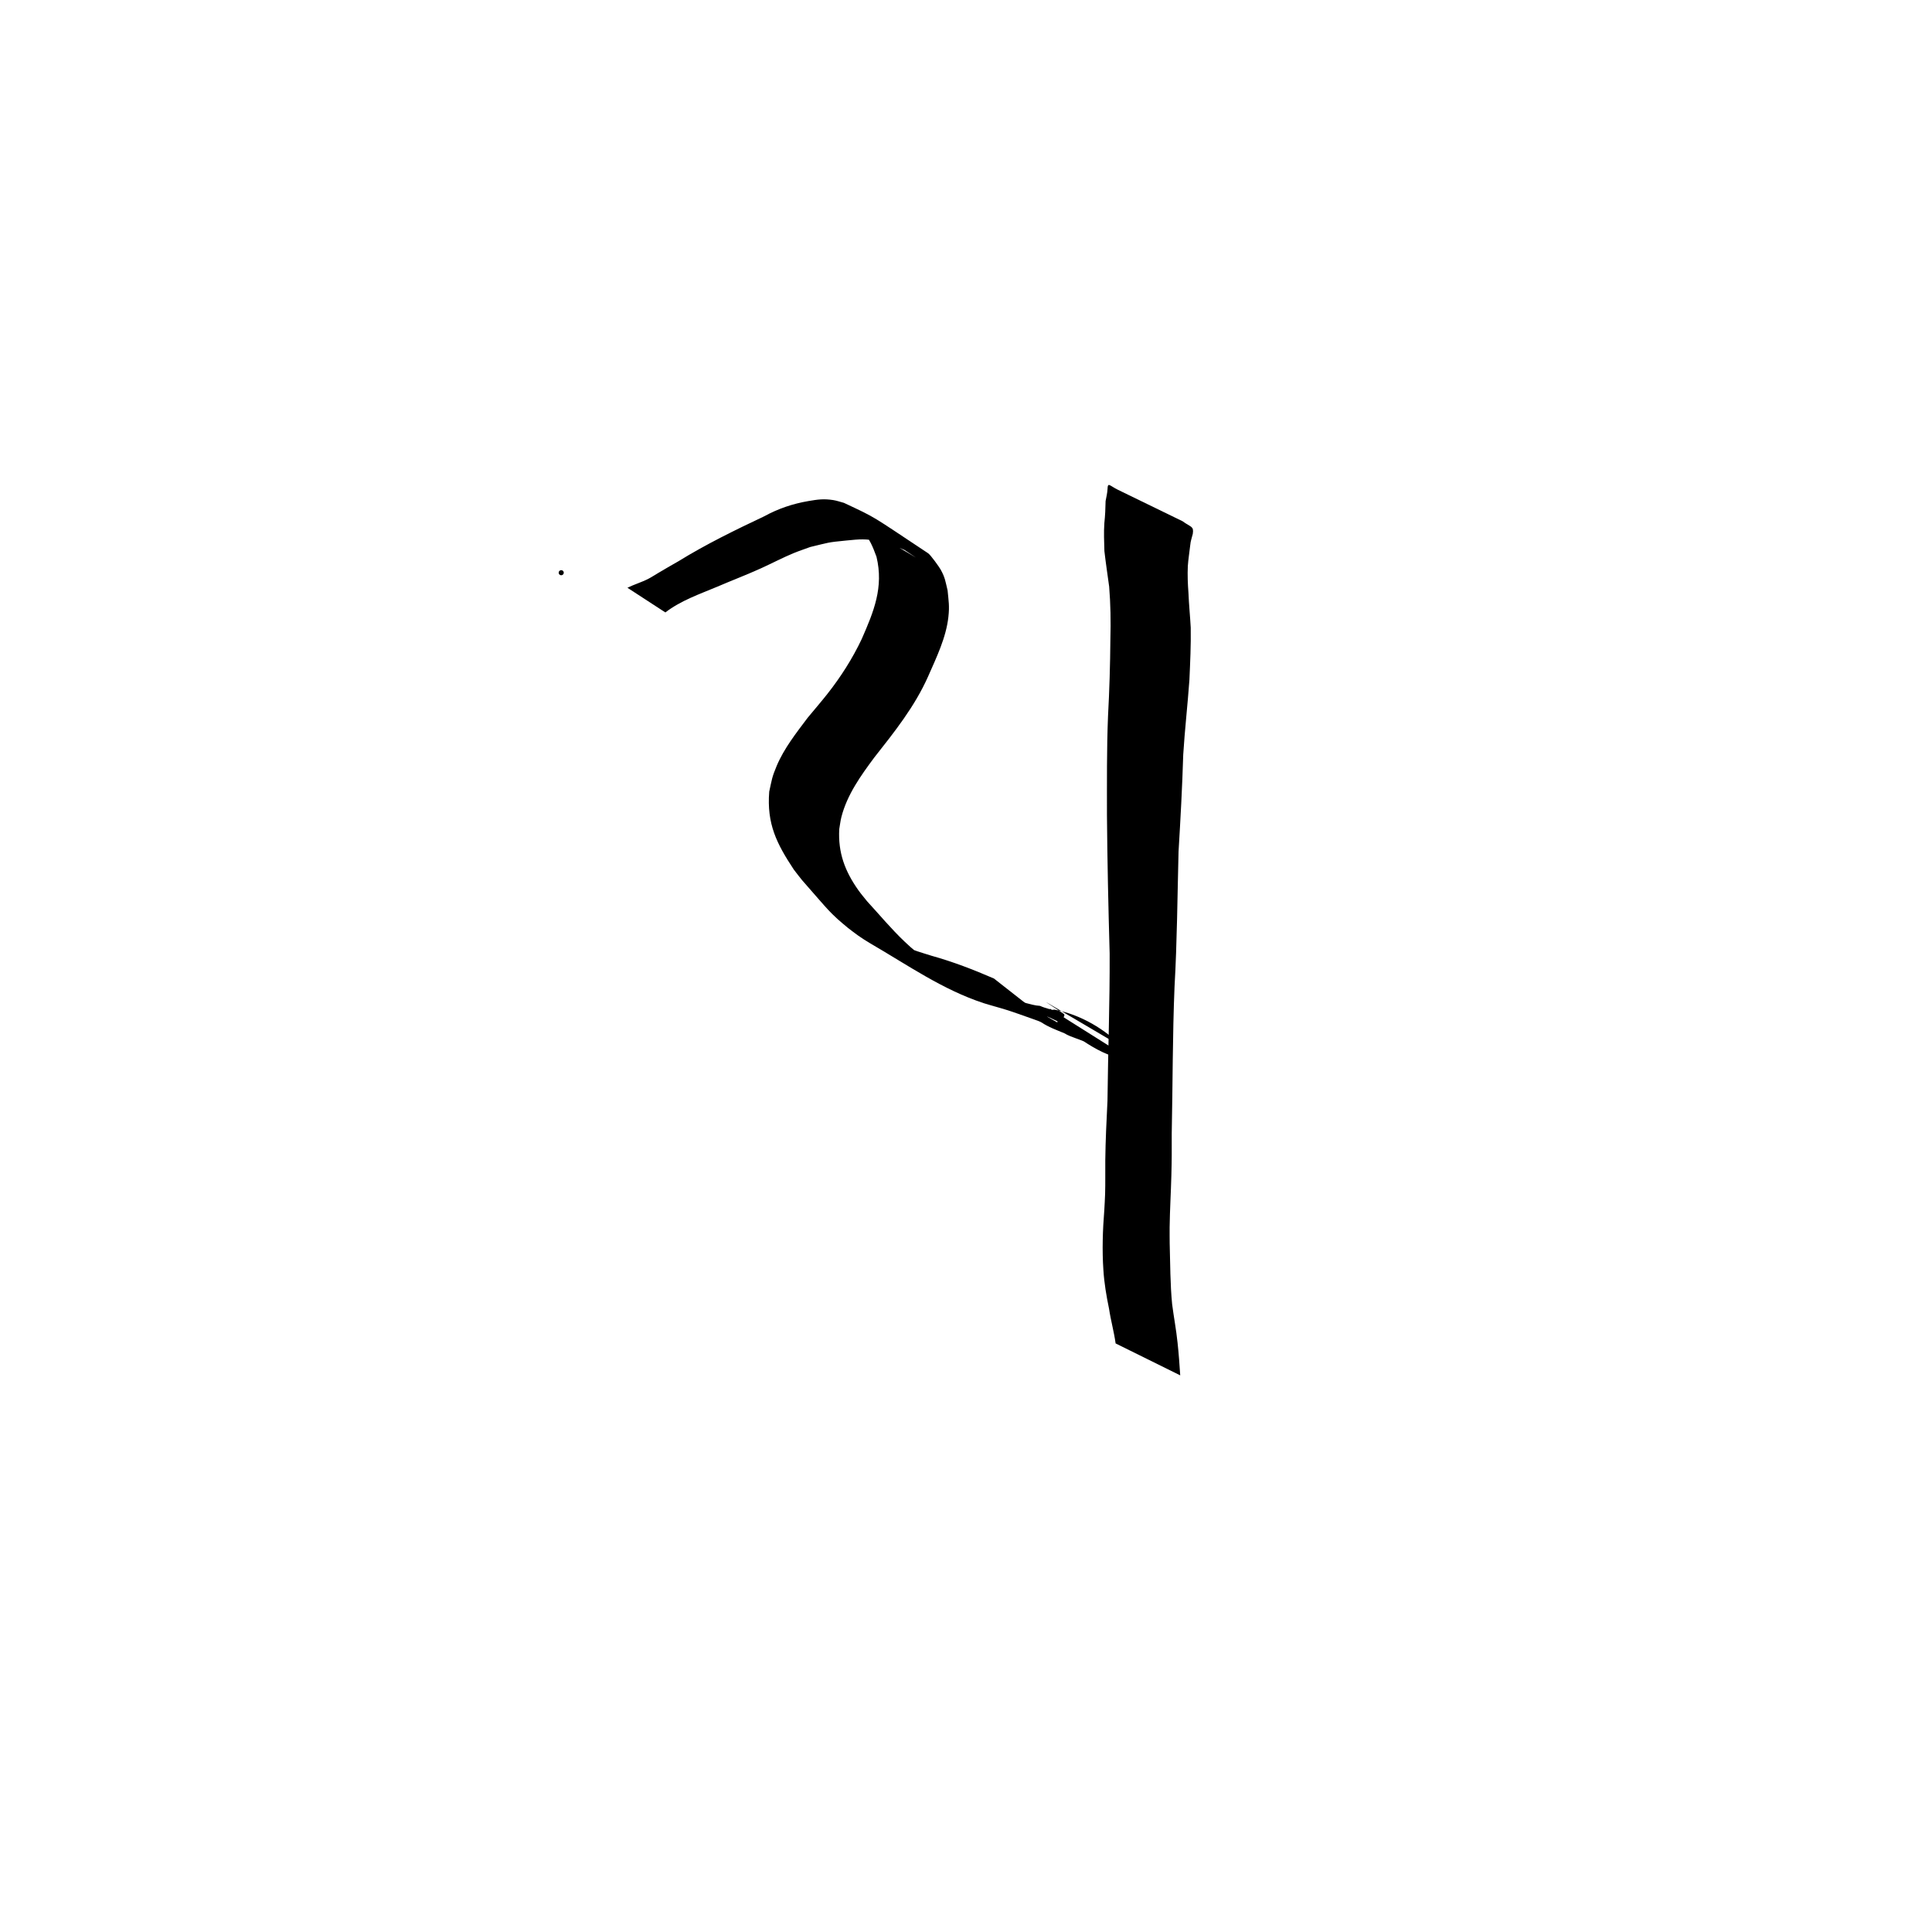
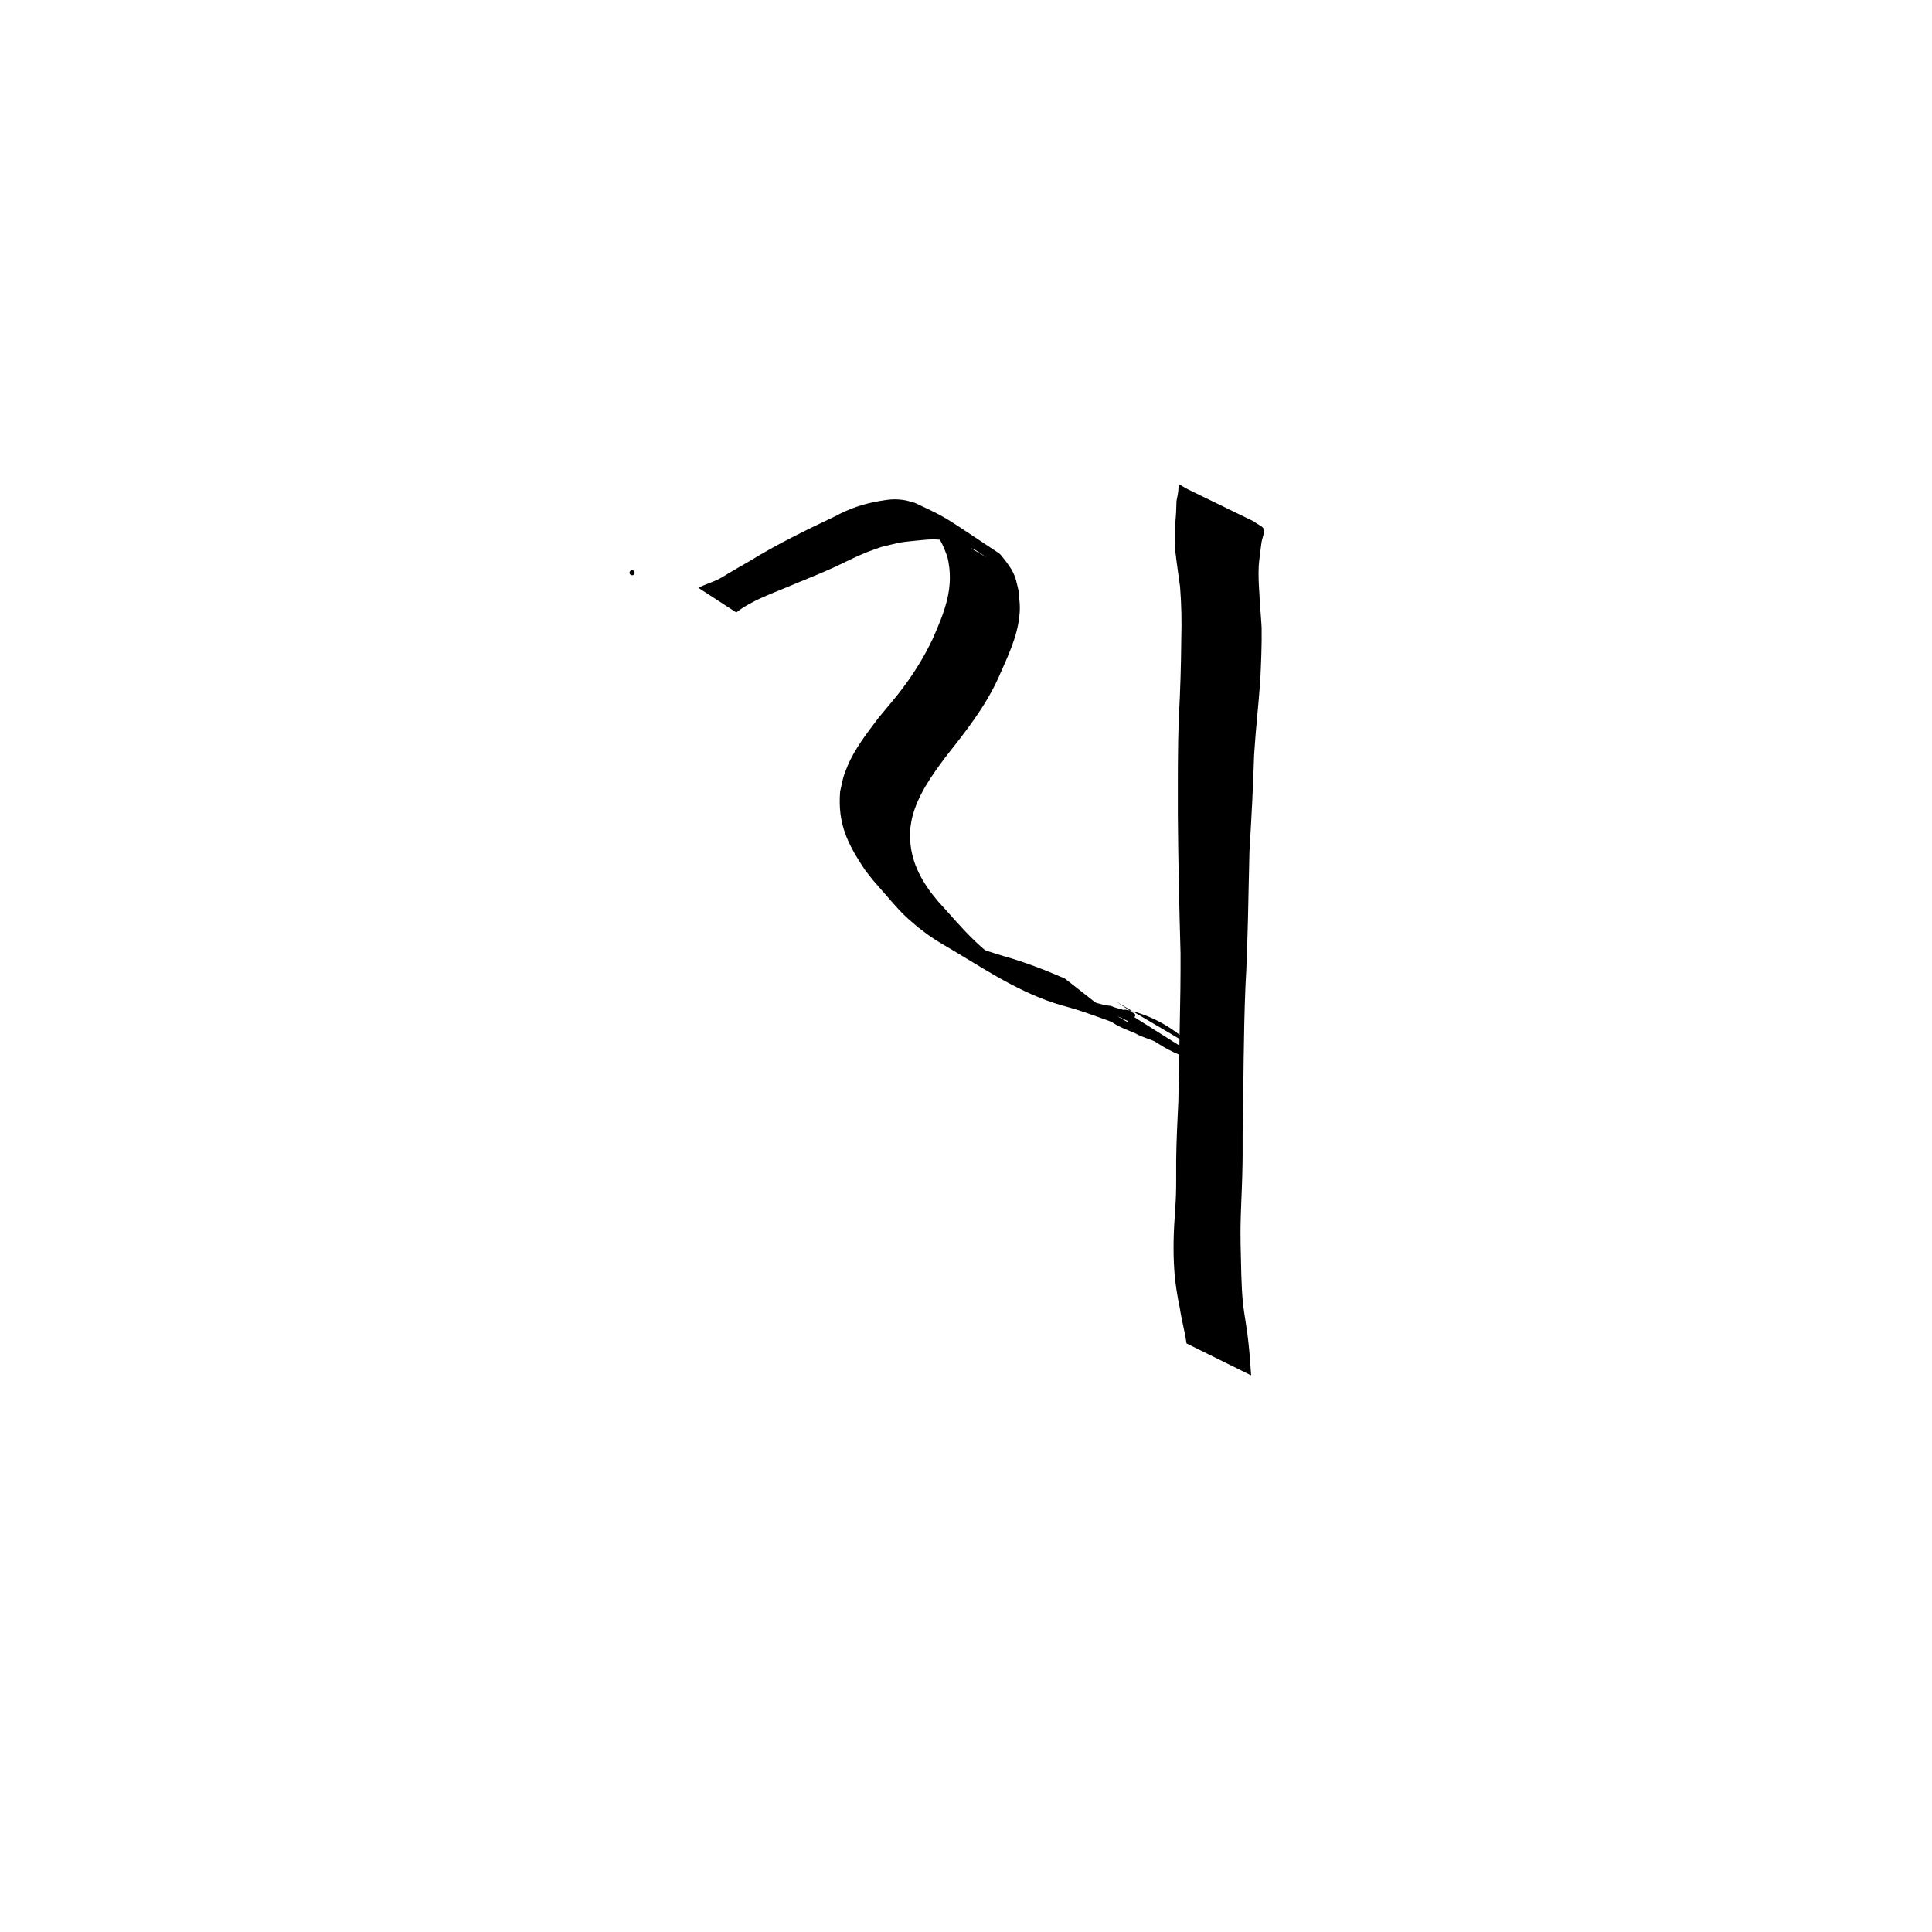
- <svg xmlns="http://www.w3.org/2000/svg" width="1000" height="1000" viewBox="60 0 164 264.583" version="1.1" id="svg1">
+ <svg xmlns="http://www.w3.org/2000/svg" width="1000" height="1000" viewBox="0 0 264.583 264.583" version="1.1" id="svg1">
  <defs id="defs1" />
  <path style="fill:#000000;stroke-width:0.265" id="path1" d="m 171.338,188.352 c -0.099,-1.495 -0.203,-2.992 -0.367,-4.482 -0.18,-1.76 -0.515,-3.497 -0.74,-5.251 -0.272,-2.762 -0.257,-5.536 -0.336,-8.307 -0.003,-0.75 -0.018,-1.5 -0.008,-2.249 0.033,-2.361 0.174,-4.72 0.237,-7.08 0.068,-2.587 0.05,-3.049 0.05,-5.72 0.138,-6.709 0.109,-13.419 0.384,-20.124 0.351,-6.158 0.391,-12.328 0.549,-18.493 0.267,-4.43 0.509,-8.857 0.642,-13.293 0.211,-3.426 0.606,-6.836 0.848,-10.259 0.104,-2.38 0.219,-4.757 0.179,-7.139 -0.083,-1.58 -0.248,-3.154 -0.31,-4.736 -0.093,-1.227 -0.143,-2.456 -0.088,-3.686 0.064,-0.975 0.23,-1.939 0.335,-2.909 0.034,-0.522 0.231,-1.009 0.346,-1.516 0.158,-1.076 -0.235,-0.871 -1.402,-1.726 0,0 -8.841,-4.302 -8.841,-4.302 v 0 c -1.177,-0.584 -1.398,-1.079 -1.432,-0.138 -0.024,0.567 -0.167,1.123 -0.267,1.68 -0.017,1.003 -0.059,2.004 -0.169,3.002 -0.09,1.277 -0.032,2.562 0.005,3.84 0.187,1.626 0.43,3.245 0.652,4.866 0.193,2.393 0.237,4.794 0.168,7.194 -0.029,3.513 -0.131,7.025 -0.323,10.533 -0.186,4.525 -0.142,9.053 -0.146,13.581 0.048,6.319 0.193,12.634 0.369,18.951 0.03,6.721 -0.225,13.441 -0.298,20.162 -0.131,2.713 -0.27,5.425 -0.3,8.142 -0.018,1.612 0.023,3.031 -0.025,4.64 -0.022,0.73 -0.073,1.459 -0.11,2.188 -0.217,2.731 -0.312,5.476 -0.124,8.211 0.112,1.793 0.411,3.55 0.775,5.308 0.238,1.594 0.678,3.142 0.899,4.739 z" />
  <circle id="path2" style="fill:#000000;stroke:#000000;stroke-width:0.265" cx="86.567" cy="78.431" r="0.217" />
  <path style="fill:#000000;stroke-width:0.265" id="path7" d="m 100.83,83.871 c 2.116,-1.626 4.653,-2.494 7.089,-3.516 2.003,-0.862 4.044,-1.635 6.03,-2.537 1.369,-0.622 3.034,-1.488 4.427,-2.061 0.756,-0.311 1.534,-0.566 2.302,-0.849 2.642,-0.625 2.232,-0.622 4.925,-0.885 1.918,-0.187 2.567,-0.265 4.466,0.103 1.511,0.293 2.146,0.628 3.512,1.193 4.379,2.895 -1.281,-0.896 -6.715,-3.572 -0.397,-0.196 0.641,0.613 0.933,0.946 1.056,1.199 1.395,2.082 1.944,3.559 1.003,4.174 -0.371,7.496 -2.025,11.265 -1.266,2.677 -2.868,5.186 -4.7,7.511 -0.873,1.109 -1.802,2.173 -2.698,3.263 -1.571,2.093 -3.223,4.172 -4.25,6.604 -0.659,1.561 -0.654,1.881 -1.018,3.517 -0.346,4.414 1.005,7.099 3.366,10.673 0.373,0.478 0.732,0.967 1.118,1.435 0.218,0.265 2.158,2.474 2.416,2.766 0.965,1.09 1.375,1.585 2.46,2.578 0.451,0.413 0.93,0.793 1.396,1.189 0.473,0.356 0.933,0.731 1.419,1.068 0.541,0.375 1.092,0.739 1.661,1.07 5.206,3.025 9.898,6.338 15.538,8.192 0.666,0.219 1.346,0.393 2.019,0.59 2.653,0.744 5.189,1.825 7.816,2.645 0,0 -8.435,-6.612 -8.435,-6.612 v 0 c -2.79,-1.212 -5.623,-2.302 -8.557,-3.121 -1.648,-0.519 -2.229,-0.656 -3.826,-1.348 -0.64,-0.277 -2.48,-1.267 -1.887,-0.901 2.641,1.633 5.356,3.143 8.039,4.705 0.547,0.318 -1.097,-0.632 -1.63,-0.974 -0.509,-0.326 -0.996,-0.684 -1.494,-1.026 -1.383,-1.066 -1.588,-1.168 -2.863,-2.374 -1.832,-1.733 -3.442,-3.684 -5.149,-5.535 -0.39,-0.494 -0.806,-0.969 -1.171,-1.482 -1.866,-2.622 -2.824,-5.165 -2.646,-8.409 0.099,-0.553 0.156,-1.115 0.296,-1.66 0.781,-3.046 2.653,-5.655 4.498,-8.138 2.77,-3.516 5.543,-6.98 7.376,-11.108 1.134,-2.58 2.47,-5.326 2.778,-8.161 0.163,-1.502 0.029,-2.144 -0.111,-3.62 -0.31,-1.272 -0.326,-1.726 -0.955,-2.861 -0.198,-0.358 -1.375,-2.003 -1.708,-2.223 -8.034,-5.321 -6.911,-4.733 -11.533,-6.905 -0.49,-0.127 -0.969,-0.304 -1.469,-0.381 -1.298,-0.199 -2.089,-0.088 -3.386,0.133 -2.135,0.364 -4.146,1.037 -6.05,2.084 -4.004,1.892 -7.985,3.833 -11.759,6.161 -1.664,0.955 -1.195,0.68 -2.831,1.643 -0.428,0.252 -0.842,0.53 -1.283,0.758 -0.929,0.479 -1.937,0.767 -2.872,1.229 z" />
  <path style="fill:#000000;stroke-width:0.265" id="path8" d="m 143.195,134.613 c 0.569,0.528 1.268,0.925 1.94,1.311 1.309,0.752 2.62,1.501 3.93,2.251 1.102,0.6 2.212,1.182 3.278,1.845 0.959,0.646 2.058,1.034 3.119,1.479 1.012,0.612 2.18,0.798 3.202,1.377 0.598,0.222 1.163,0.56 1.797,0.663 0.043,0.045 0.068,0.117 0.128,0.134 0.075,0.021 0.155,-0.046 0.232,-0.034 0.273,0.043 0.571,0.306 0.88,0.373 0.133,0.207 0.427,0.151 0.601,0.278 0.064,0.047 0.213,0.227 0.144,0.188 -9.273,-5.259 -10.949,-6.049 -8.065,-4.686 0.018,0.05 0.117,0.019 0.136,0.066 0.025,0.06 -0.034,0.161 0.023,0.194 0.921,0.536 5.506,4.538 8.823,4.856 0.092,-0.004 0.175,-0.321 0.22,-0.425 0,0 -8.213,-5.171 -8.213,-5.171 v 0 c 0.081,-0.192 0.151,-0.25 0.064,-0.432 -2.646,-1.83 -6.267,-3.876 8.332,4.715 0.047,0.028 -0.066,0.101 -0.119,0.112 -0.072,0.015 0.032,-0.281 -0.109,-0.193 -2.467,-2.581 -5.853,-4.556 -9.33,-5.23 -0.166,-0.051 -0.334,0.047 -0.491,-0.003 -0.045,-0.014 -0.061,-0.081 -0.107,-0.095 -0.063,-0.018 -0.131,0.004 -0.196,0.005 -0.431,-0.13 -0.862,-0.244 -1.274,-0.439 -0.674,-0.035 -1.319,-0.231 -1.97,-0.395 -0.736,-0.221 -1.444,-0.489 -2.141,-0.811 -0.711,-0.26 -1.425,-0.53 -2.09,-0.892 6.059,3.533 1.71,1.024 0.327,0.158 z" />
</svg>
